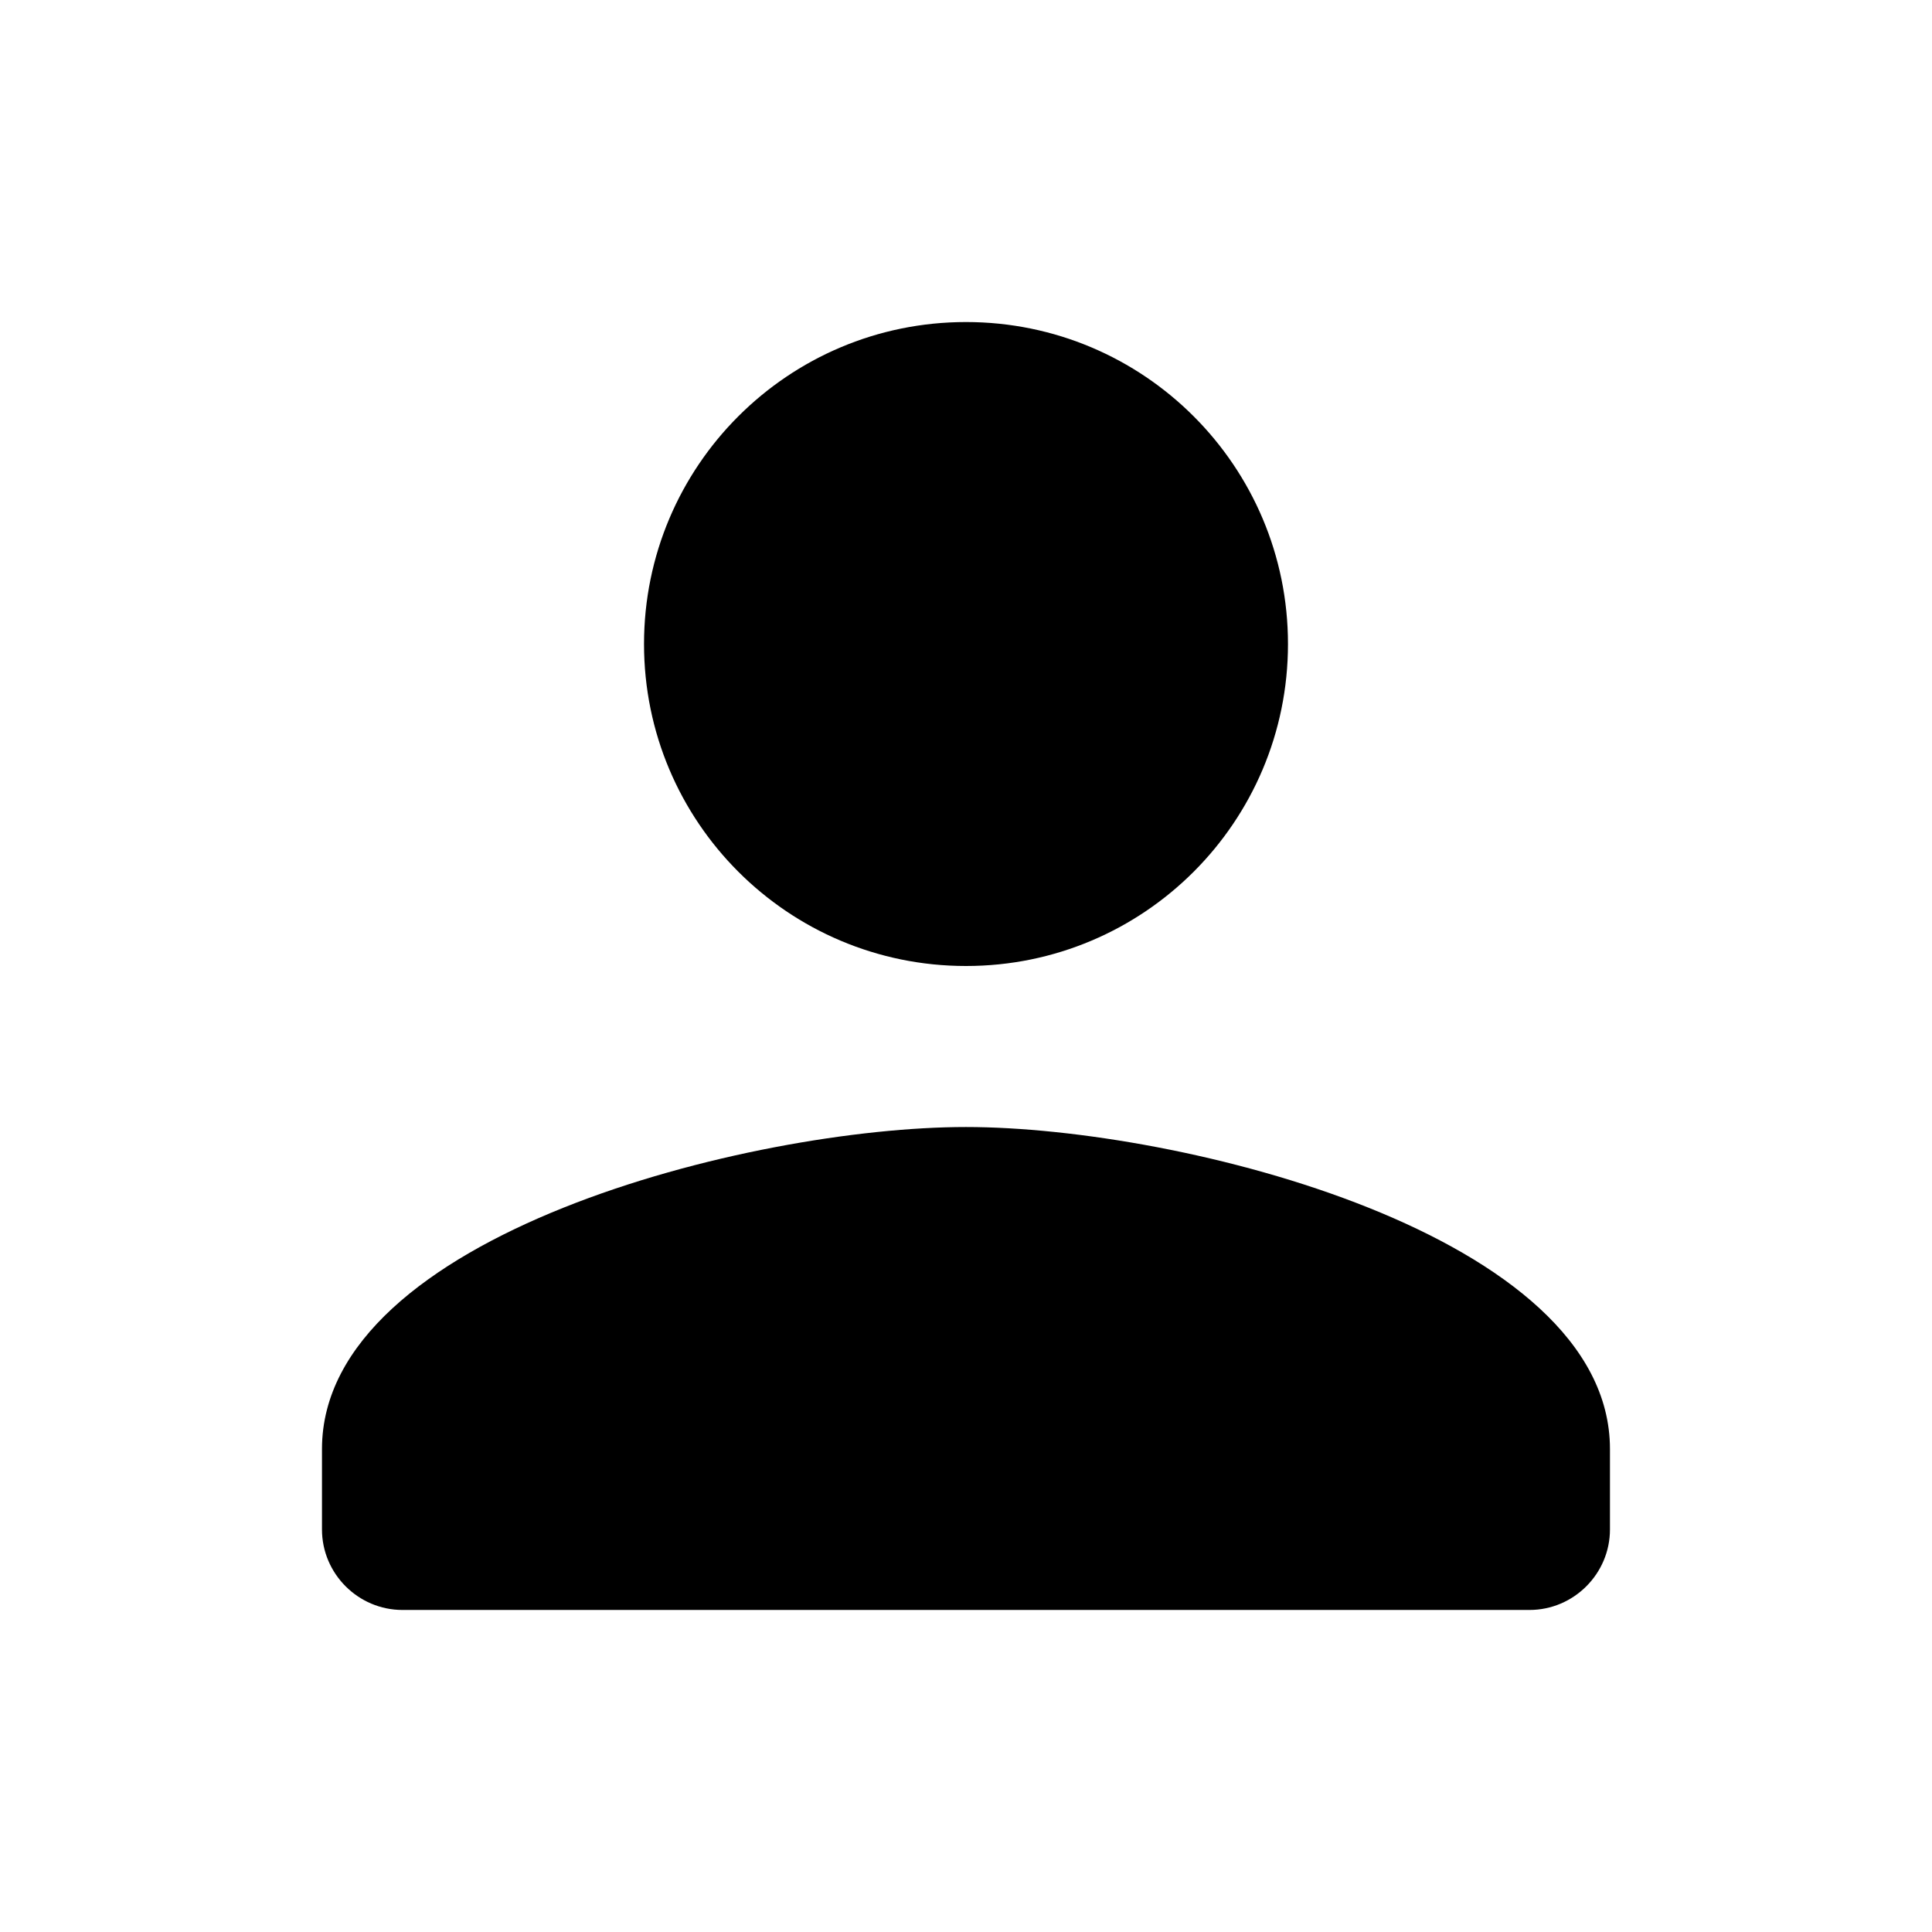
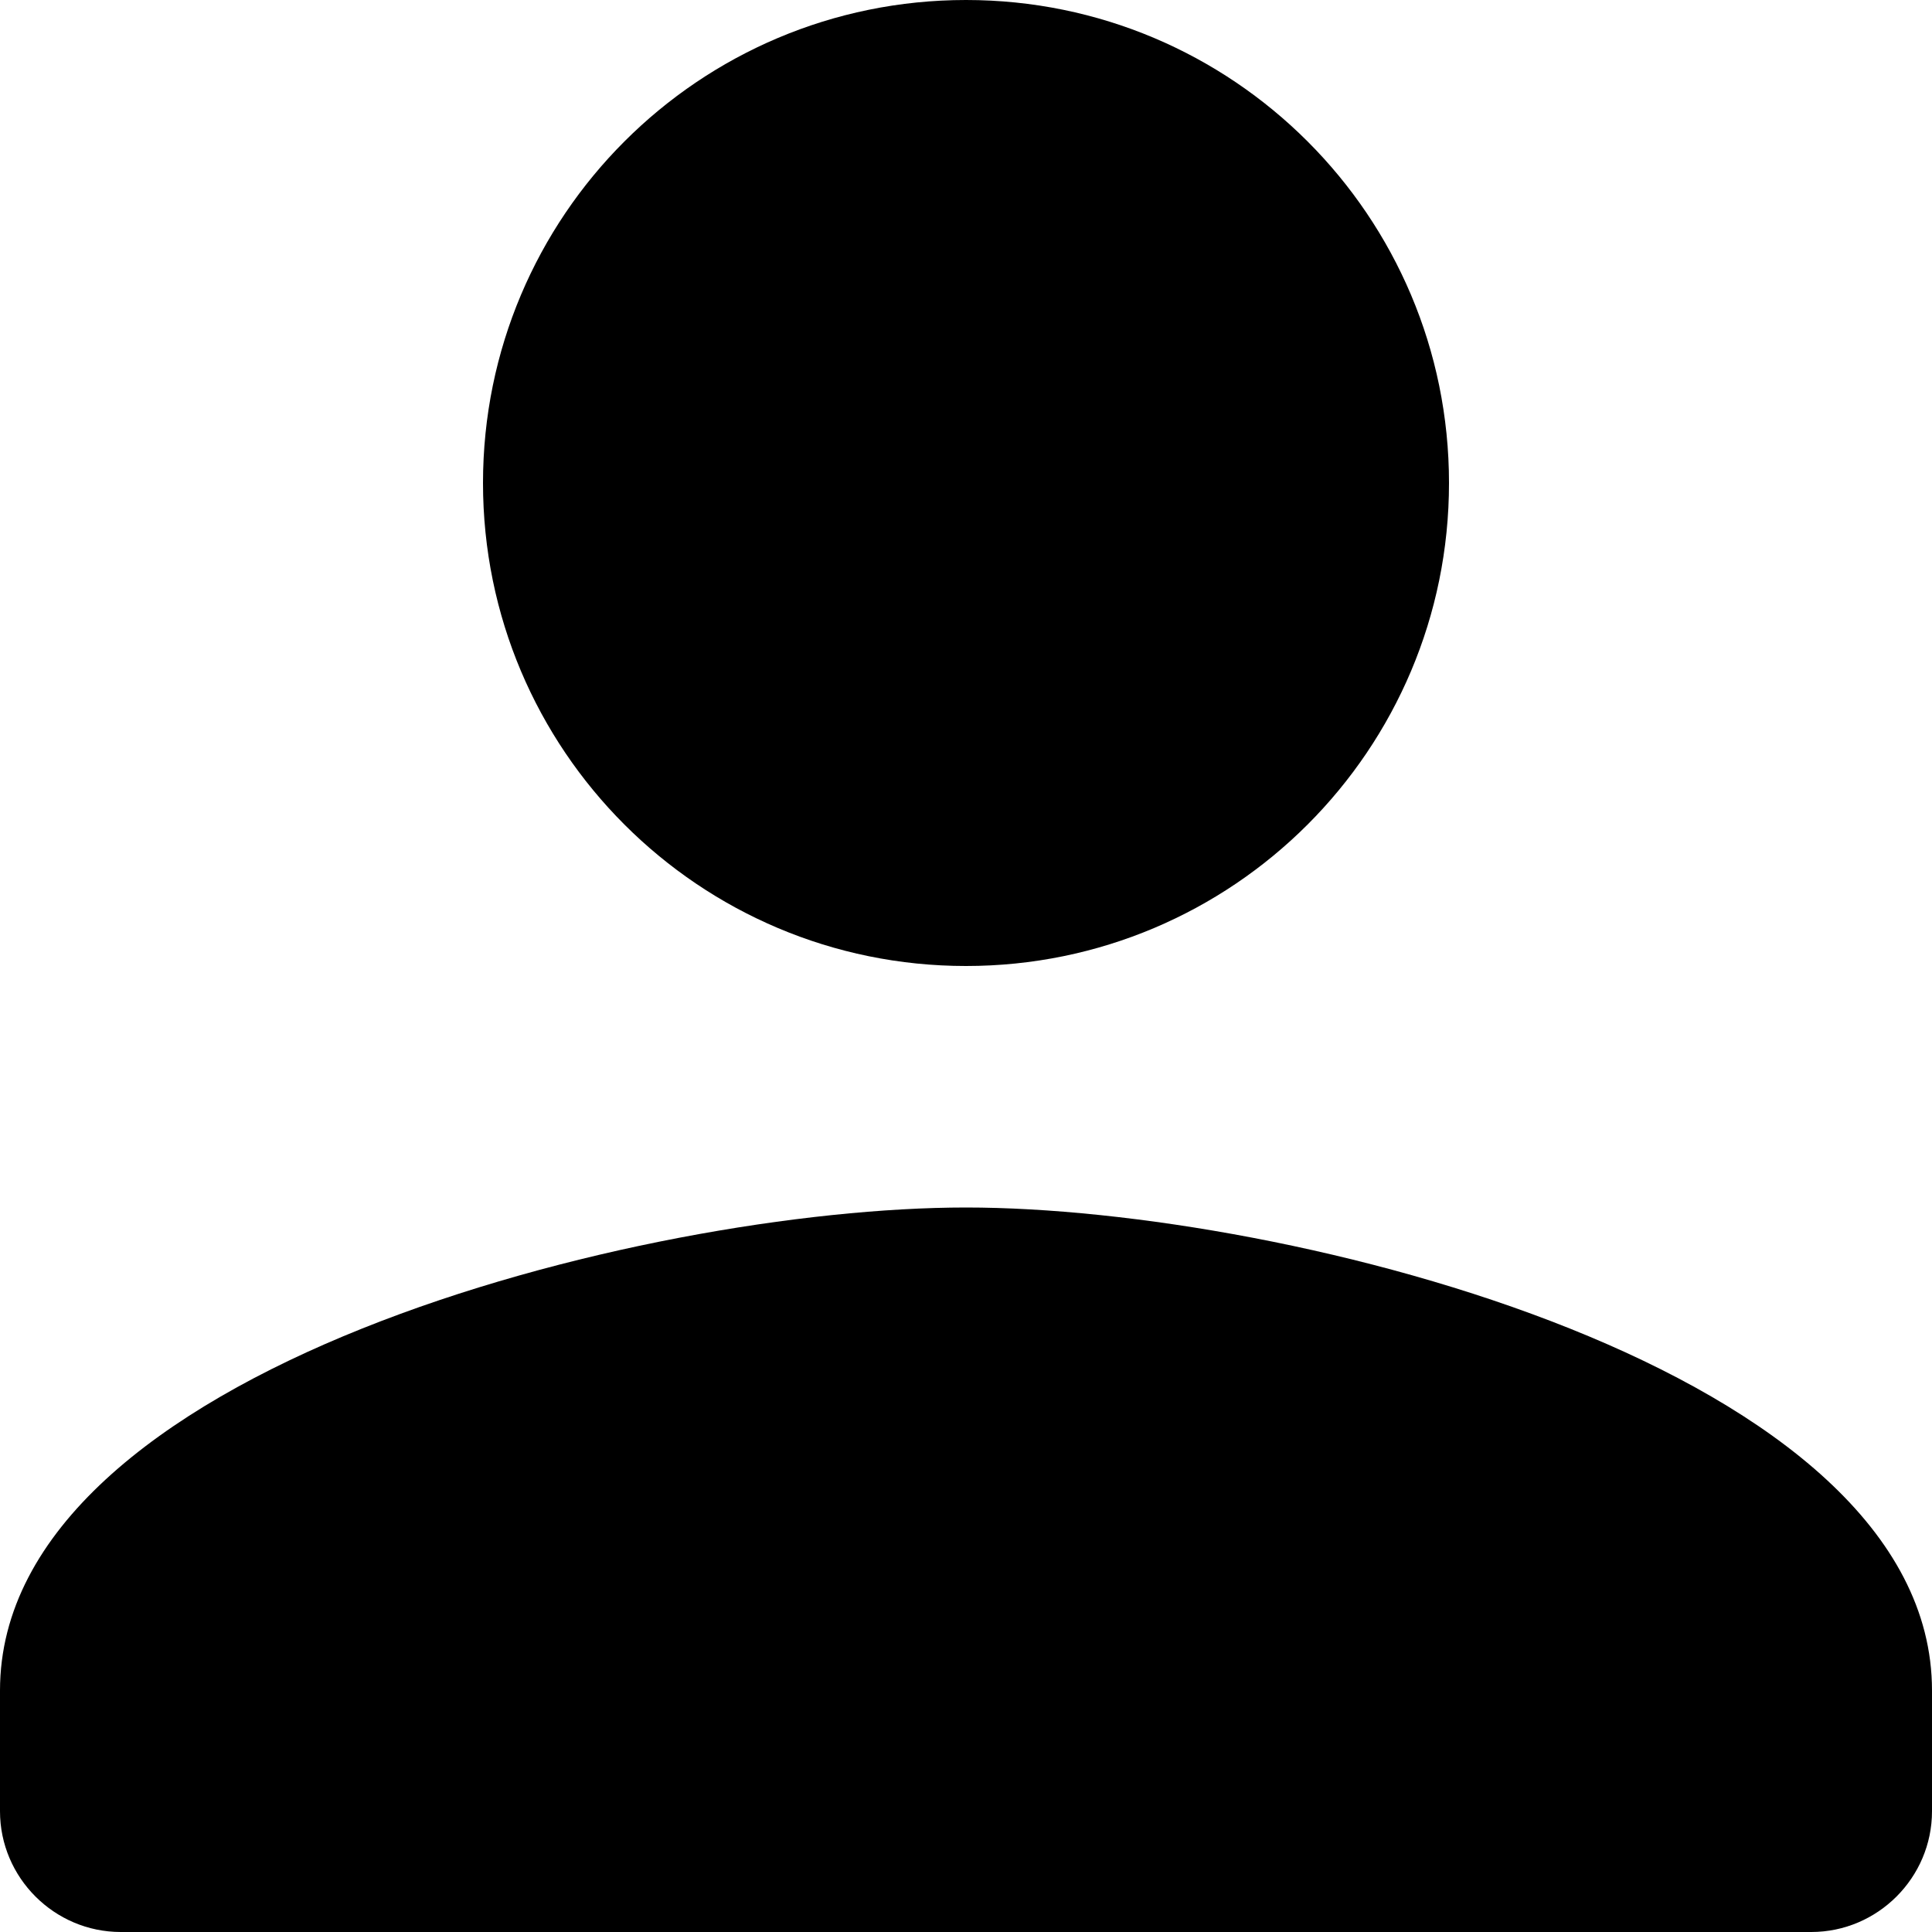
<svg xmlns="http://www.w3.org/2000/svg" version="1.1" width="32" height="32" viewBox="0 0 32 32">
-   <path d="M16 16c2.947 0 5.333-2.387 5.333-5.333s-2.387-5.333-5.333-5.333c-2.947 0-5.333 2.387-5.333 5.333s2.387 5.333 5.333 5.333zM16 18.667c-3.56 0-10.667 1.787-10.667 5.333v1.333c0 0.733 0.6 1.333 1.333 1.333h18.667c0.733 0 1.333-0.6 1.333-1.333v-1.333c0-3.547-7.107-5.333-10.667-5.333z" />
+   <path d="M16 16c4.42 0 8-3.58 8-8s-3.58-8-8-8c-4.42 0-8 3.58-8 8s3.58 8 8 8zM16 20c-5.34 0-16 2.68-16 8v2c0 1.1 0.9 2 2 2h28c1.1 0 2-0.9 2-2v-2c0-5.32-10.66-8-16-8z" />
</svg>
